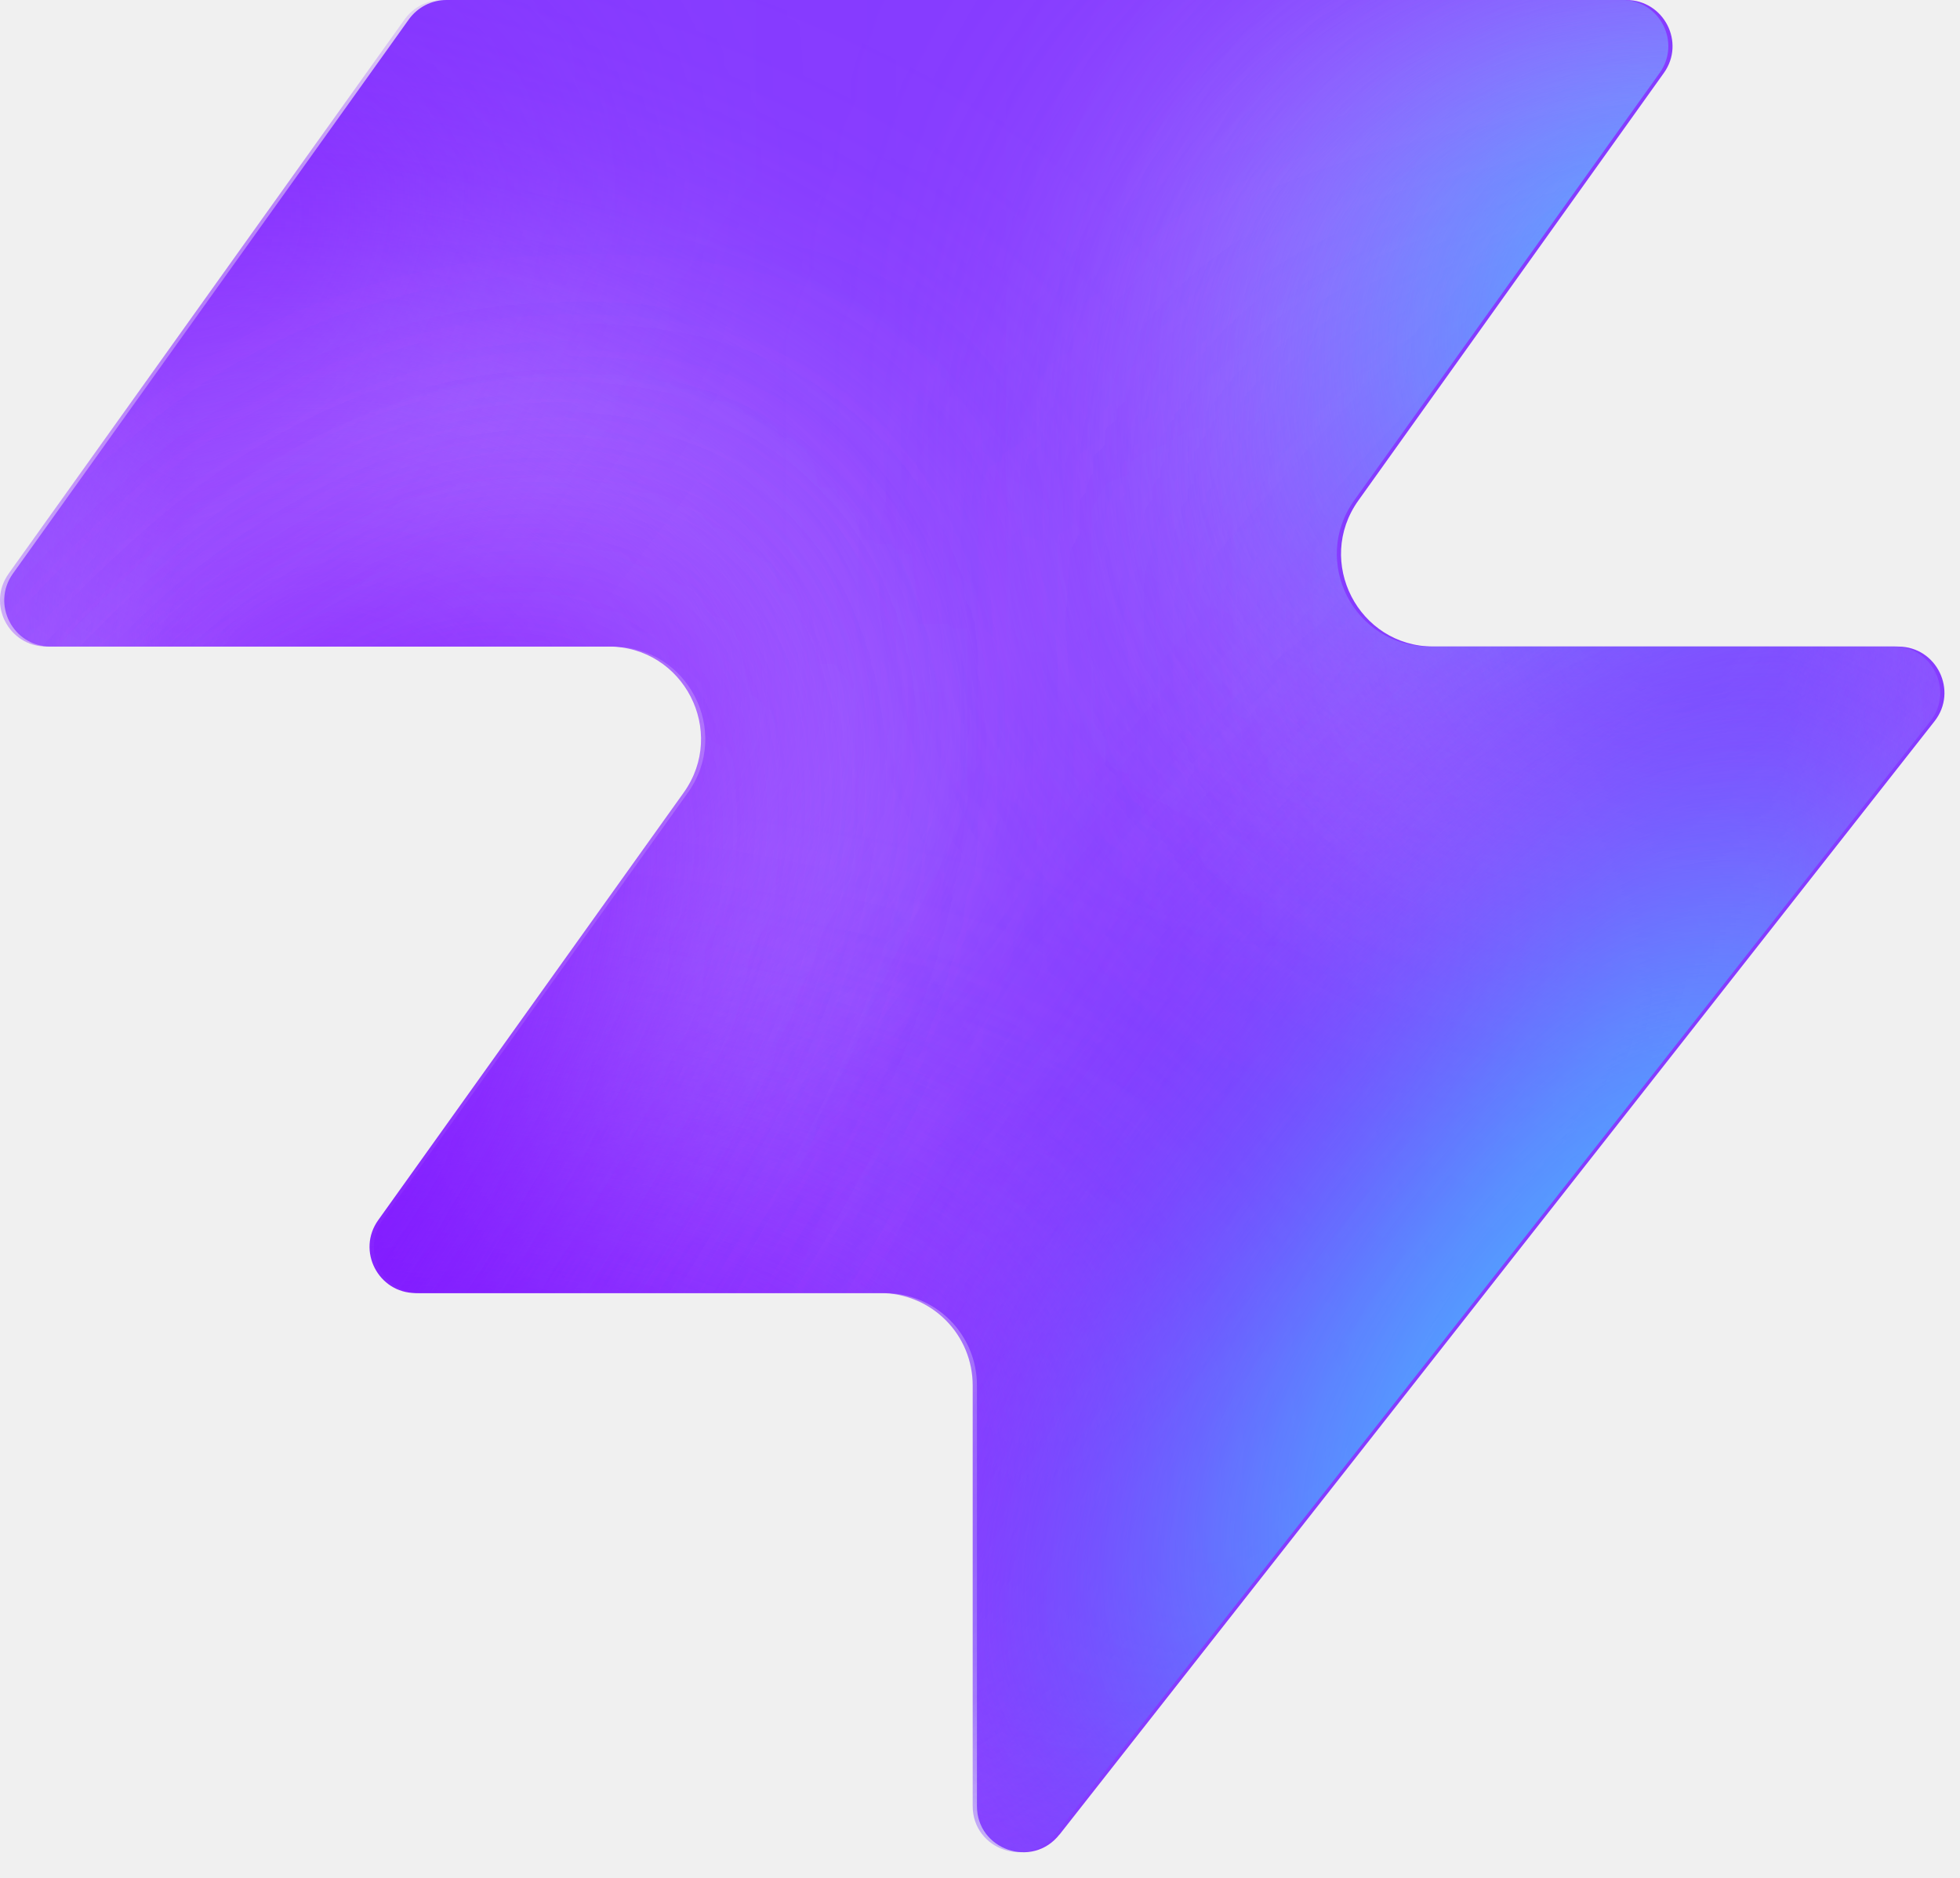
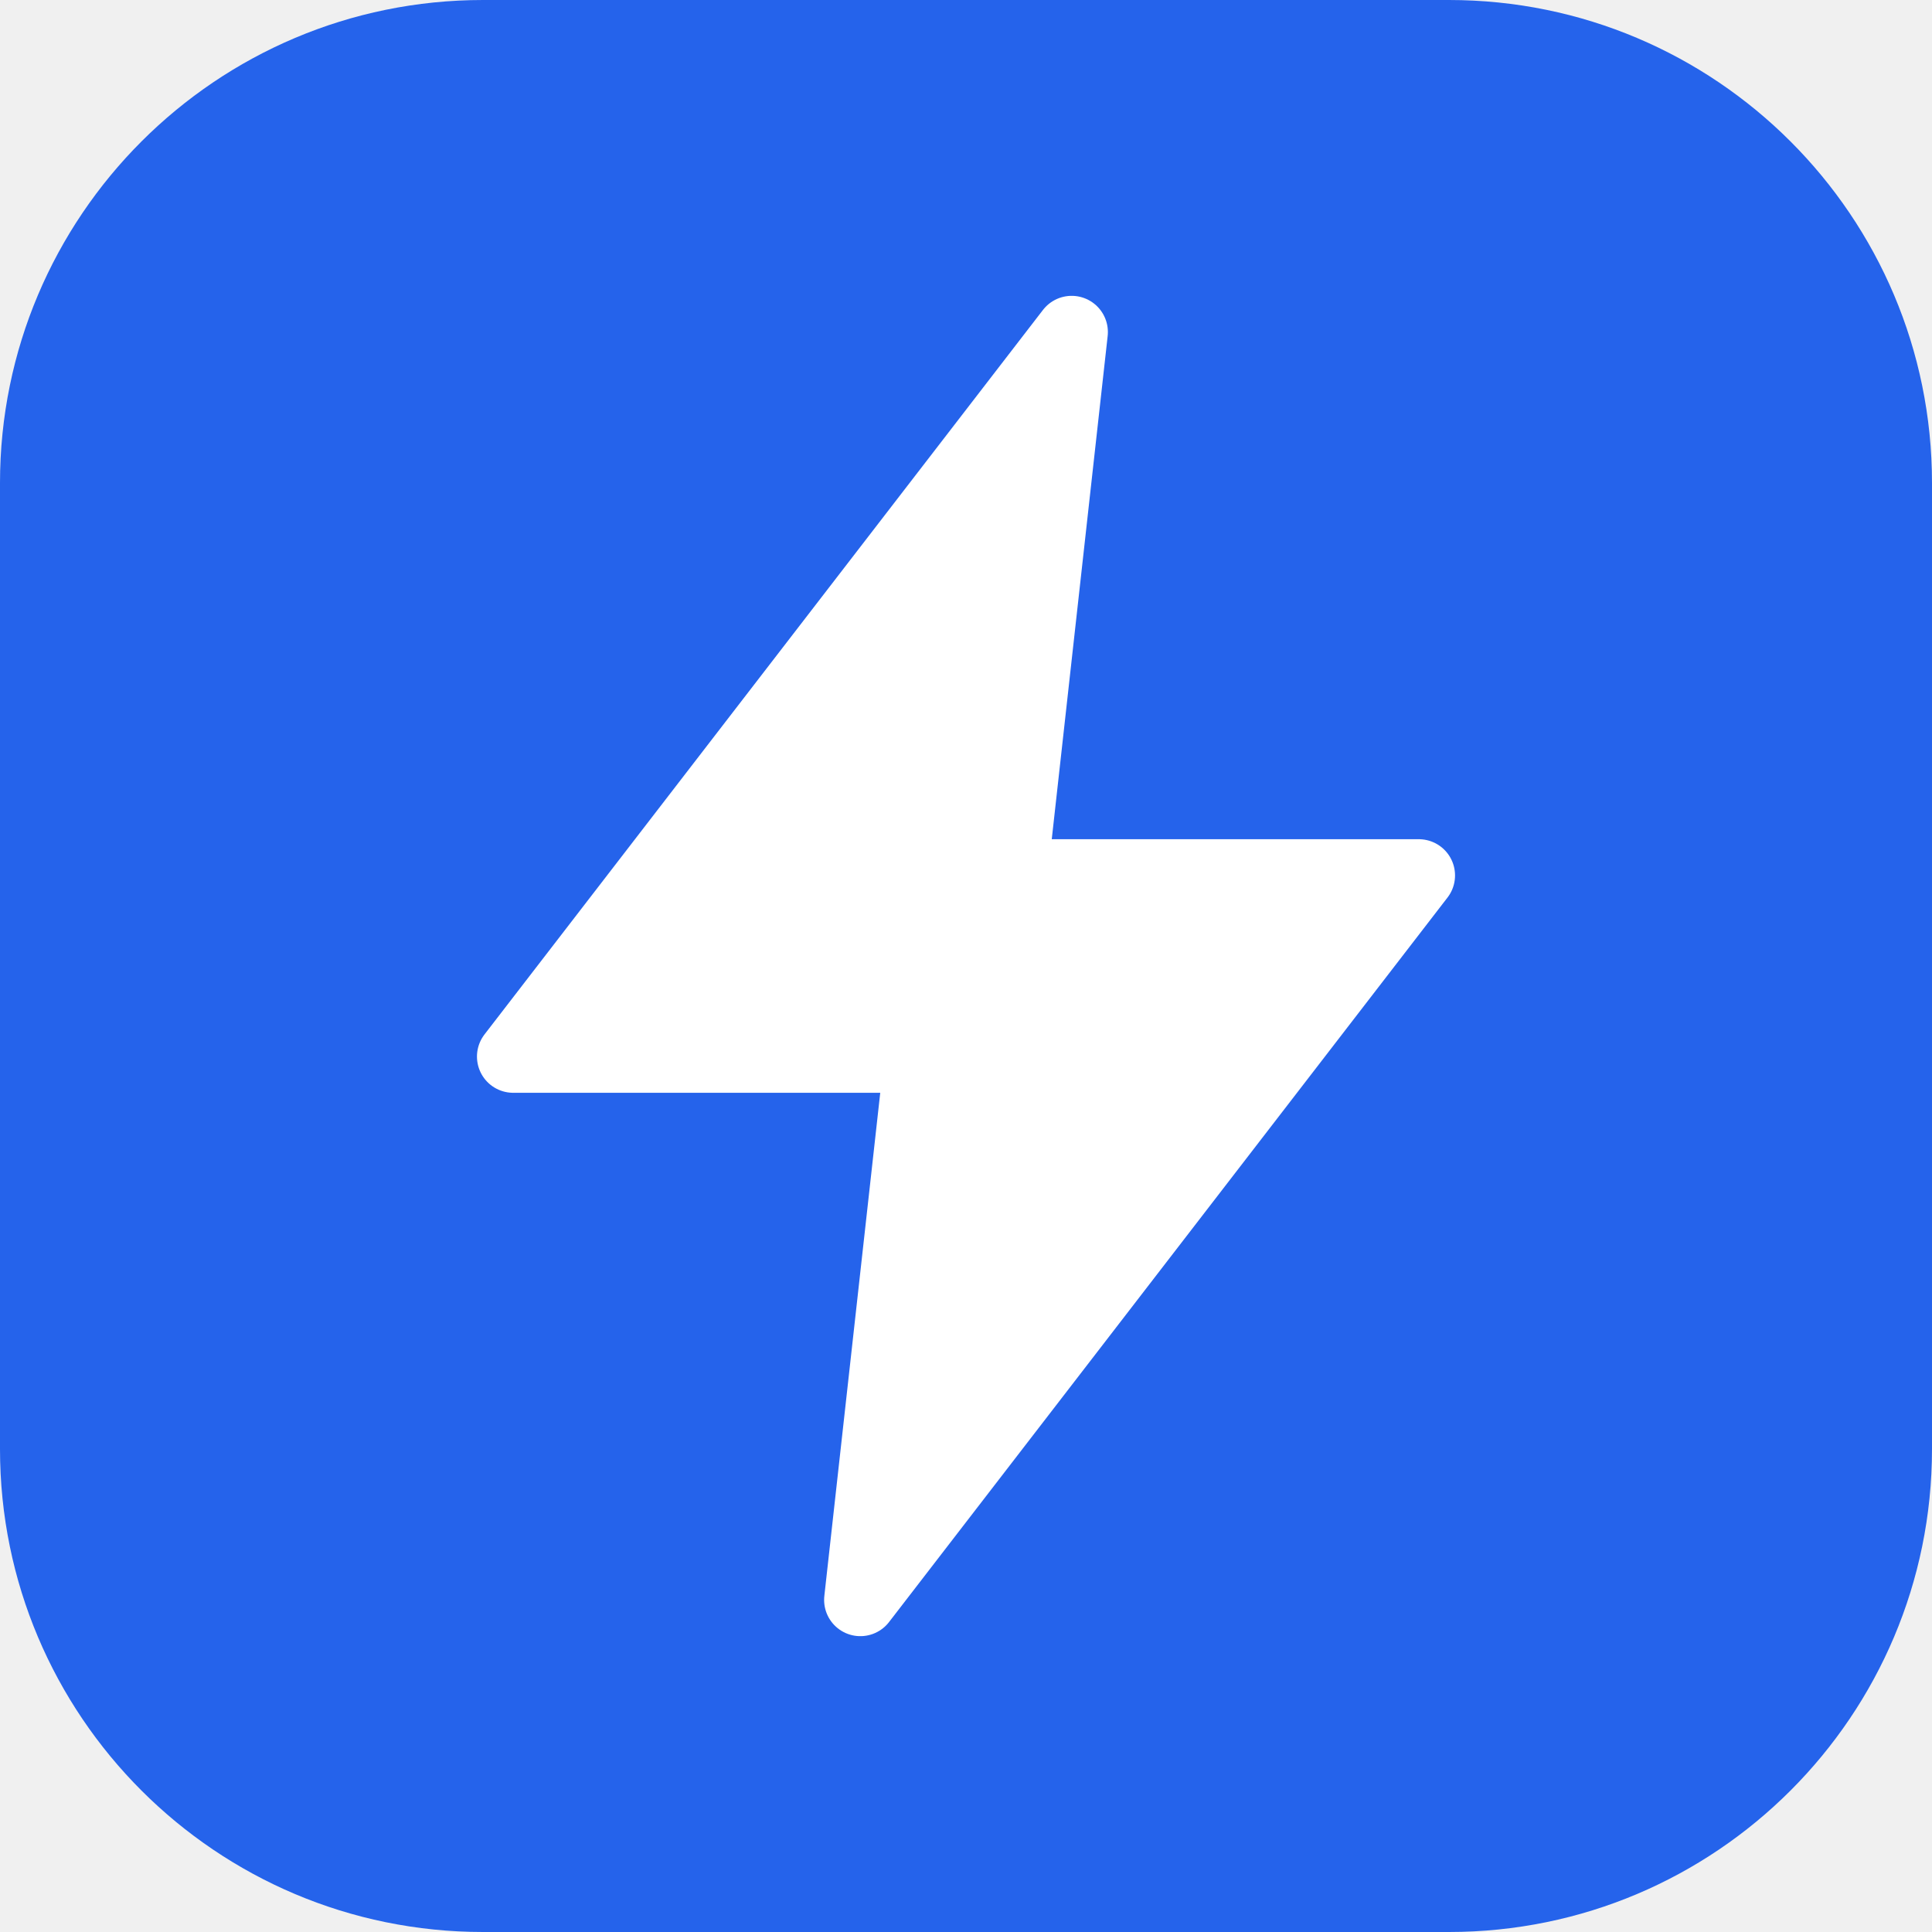
- <svg xmlns="http://www.w3.org/2000/svg" width="48" height="46" fill="none" viewBox="0 0 48 46">
-   <path fill="#863bff" d="M25.946 44.938c-.664.845-2.021.375-2.021-.698V33.937a2.26 2.26 0 0 0-2.262-2.262H10.287c-.92 0-1.456-1.04-.92-1.788l7.48-10.471c1.07-1.497 0-3.578-1.842-3.578H1.237c-.92 0-1.456-1.04-.92-1.788L10.013.474c.214-.297.556-.474.92-.474h28.894c.92 0 1.456 1.04.92 1.788l-7.48 10.471c-1.07 1.498 0 3.579 1.842 3.579h11.377c.943 0 1.473 1.088.89 1.83L25.947 44.94z" style="fill:#863bff;fill:color(display-p3 .525 .23 1);fill-opacity:1" />
-   <mask id="a" width="48" height="46" x="0" y="0" maskUnits="userSpaceOnUse" style="mask-type:alpha">
-     <path fill="#000" d="M25.842 44.938c-.664.844-2.021.375-2.021-.698V33.937a2.26 2.26 0 0 0-2.262-2.262H10.183c-.92 0-1.456-1.04-.92-1.788l7.48-10.471c1.07-1.498 0-3.579-1.842-3.579H1.133c-.92 0-1.456-1.04-.92-1.787L9.91.473c.214-.297.556-.474.92-.474h28.894c.92 0 1.456 1.04.92 1.788l-7.48 10.471c-1.07 1.498 0 3.578 1.842 3.578h11.377c.943 0 1.473 1.088.89 1.832L25.843 44.94z" style="fill:#000;fill-opacity:1" />
-   </mask>
-   <g mask="url(#a)">
-     <g filter="url(#b)">
-       <ellipse cx="5.508" cy="14.704" fill="#ede6ff" rx="5.508" ry="14.704" style="fill:#ede6ff;fill:color(display-p3 .927 .903 1);fill-opacity:1" transform="matrix(.00324 1 1 -.00324 -4.47 31.516)" />
-     </g>
-     <g filter="url(#c)">
-       <ellipse cx="10.399" cy="29.851" fill="#ede6ff" rx="10.399" ry="29.851" style="fill:#ede6ff;fill:color(display-p3 .927 .903 1);fill-opacity:1" transform="matrix(.00324 1 1 -.00324 -39.328 7.883)" />
-     </g>
-     <g filter="url(#d)">
-       <ellipse cx="5.508" cy="30.487" fill="#7e14ff" rx="5.508" ry="30.487" style="fill:#7e14ff;fill:color(display-p3 .492 .077 1);fill-opacity:1" transform="rotate(89.814 -25.913 -14.639)scale(1 -1)" />
-     </g>
-     <g filter="url(#e)">
-       <ellipse cx="5.508" cy="30.599" fill="#7e14ff" rx="5.508" ry="30.599" style="fill:#7e14ff;fill:color(display-p3 .492 .077 1);fill-opacity:1" transform="rotate(89.814 -32.644 -3.334)scale(1 -1)" />
-     </g>
-     <g filter="url(#f)">
-       <ellipse cx="5.508" cy="30.599" fill="#7e14ff" rx="5.508" ry="30.599" style="fill:#7e14ff;fill:color(display-p3 .492 .077 1);fill-opacity:1" transform="matrix(.00324 1 1 -.00324 -34.34 30.47)" />
-     </g>
-     <g filter="url(#g)">
-       <ellipse cx="14.072" cy="22.078" fill="#ede6ff" rx="14.072" ry="22.078" style="fill:#ede6ff;fill:color(display-p3 .927 .903 1);fill-opacity:1" transform="rotate(93.35 24.506 48.493)scale(-1 1)" />
-     </g>
-     <g filter="url(#h)">
-       <ellipse cx="3.47" cy="21.501" fill="#7e14ff" rx="3.47" ry="21.501" style="fill:#7e14ff;fill:color(display-p3 .492 .077 1);fill-opacity:1" transform="rotate(89.009 28.708 47.59)scale(-1 1)" />
-     </g>
-     <g filter="url(#i)">
-       <ellipse cx="3.47" cy="21.501" fill="#7e14ff" rx="3.47" ry="21.501" style="fill:#7e14ff;fill:color(display-p3 .492 .077 1);fill-opacity:1" transform="rotate(89.009 28.708 47.59)scale(-1 1)" />
-     </g>
-     <g filter="url(#j)">
-       <ellipse cx=".387" cy="8.972" fill="#7e14ff" rx="4.407" ry="29.108" style="fill:#7e14ff;fill:color(display-p3 .492 .077 1);fill-opacity:1" transform="rotate(39.51 .387 8.972)" />
-     </g>
-     <g filter="url(#k)">
-       <ellipse cx="47.523" cy="-6.092" fill="#7e14ff" rx="4.407" ry="29.108" style="fill:#7e14ff;fill:color(display-p3 .492 .077 1);fill-opacity:1" transform="rotate(37.892 47.523 -6.092)" />
-     </g>
-     <g filter="url(#l)">
-       <ellipse cx="41.412" cy="6.333" fill="#47bfff" rx="5.971" ry="9.665" style="fill:#47bfff;fill:color(display-p3 .28 .748 1);fill-opacity:1" transform="rotate(37.892 41.412 6.333)" />
-     </g>
-     <g filter="url(#m)">
-       <ellipse cx="-1.879" cy="38.332" fill="#7e14ff" rx="4.407" ry="29.108" style="fill:#7e14ff;fill:color(display-p3 .492 .077 1);fill-opacity:1" transform="rotate(37.892 -1.88 38.332)" />
-     </g>
-     <g filter="url(#n)">
-       <ellipse cx="-1.879" cy="38.332" fill="#7e14ff" rx="4.407" ry="29.108" style="fill:#7e14ff;fill:color(display-p3 .492 .077 1);fill-opacity:1" transform="rotate(37.892 -1.88 38.332)" />
-     </g>
-     <g filter="url(#o)">
-       <ellipse cx="35.651" cy="29.907" fill="#7e14ff" rx="4.407" ry="29.108" style="fill:#7e14ff;fill:color(display-p3 .492 .077 1);fill-opacity:1" transform="rotate(37.892 35.651 29.907)" />
-     </g>
-     <g filter="url(#p)">
-       <ellipse cx="38.418" cy="32.4" fill="#47bfff" rx="5.971" ry="15.297" style="fill:#47bfff;fill:color(display-p3 .28 .748 1);fill-opacity:1" transform="rotate(37.892 38.418 32.4)" />
-     </g>
-   </g>
-   <defs>
-     <filter id="b" width="60.045" height="41.654" x="-19.77" y="16.149" color-interpolation-filters="sRGB" filterUnits="userSpaceOnUse">
-       <feFlood flood-opacity="0" result="BackgroundImageFix" />
-       <feBlend in="SourceGraphic" in2="BackgroundImageFix" result="shape" />
-       <feGaussianBlur result="effect1_foregroundBlur_2002_17158" stdDeviation="7.659" />
-     </filter>
-     <filter id="c" width="90.34" height="51.437" x="-54.613" y="-7.533" color-interpolation-filters="sRGB" filterUnits="userSpaceOnUse">
-       <feFlood flood-opacity="0" result="BackgroundImageFix" />
-       <feBlend in="SourceGraphic" in2="BackgroundImageFix" result="shape" />
-       <feGaussianBlur result="effect1_foregroundBlur_2002_17158" stdDeviation="7.659" />
-     </filter>
-     <filter id="d" width="79.355" height="29.4" x="-49.64" y="2.03" color-interpolation-filters="sRGB" filterUnits="userSpaceOnUse">
-       <feFlood flood-opacity="0" result="BackgroundImageFix" />
-       <feBlend in="SourceGraphic" in2="BackgroundImageFix" result="shape" />
-       <feGaussianBlur result="effect1_foregroundBlur_2002_17158" stdDeviation="4.596" />
-     </filter>
-     <filter id="e" width="79.579" height="29.4" x="-45.045" y="20.029" color-interpolation-filters="sRGB" filterUnits="userSpaceOnUse">
-       <feFlood flood-opacity="0" result="BackgroundImageFix" />
-       <feBlend in="SourceGraphic" in2="BackgroundImageFix" result="shape" />
-       <feGaussianBlur result="effect1_foregroundBlur_2002_17158" stdDeviation="4.596" />
-     </filter>
-     <filter id="f" width="79.579" height="29.4" x="-43.513" y="21.178" color-interpolation-filters="sRGB" filterUnits="userSpaceOnUse">
-       <feFlood flood-opacity="0" result="BackgroundImageFix" />
-       <feBlend in="SourceGraphic" in2="BackgroundImageFix" result="shape" />
-       <feGaussianBlur result="effect1_foregroundBlur_2002_17158" stdDeviation="4.596" />
-     </filter>
-     <filter id="g" width="74.749" height="58.852" x="15.756" y="-17.901" color-interpolation-filters="sRGB" filterUnits="userSpaceOnUse">
-       <feFlood flood-opacity="0" result="BackgroundImageFix" />
-       <feBlend in="SourceGraphic" in2="BackgroundImageFix" result="shape" />
-       <feGaussianBlur result="effect1_foregroundBlur_2002_17158" stdDeviation="7.659" />
-     </filter>
-     <filter id="h" width="61.377" height="25.362" x="23.548" y="2.284" color-interpolation-filters="sRGB" filterUnits="userSpaceOnUse">
-       <feFlood flood-opacity="0" result="BackgroundImageFix" />
-       <feBlend in="SourceGraphic" in2="BackgroundImageFix" result="shape" />
-       <feGaussianBlur result="effect1_foregroundBlur_2002_17158" stdDeviation="4.596" />
-     </filter>
-     <filter id="i" width="61.377" height="25.362" x="23.548" y="2.284" color-interpolation-filters="sRGB" filterUnits="userSpaceOnUse">
-       <feFlood flood-opacity="0" result="BackgroundImageFix" />
-       <feBlend in="SourceGraphic" in2="BackgroundImageFix" result="shape" />
-       <feGaussianBlur result="effect1_foregroundBlur_2002_17158" stdDeviation="4.596" />
-     </filter>
-     <filter id="j" width="56.045" height="63.649" x="-27.636" y="-22.853" color-interpolation-filters="sRGB" filterUnits="userSpaceOnUse">
-       <feFlood flood-opacity="0" result="BackgroundImageFix" />
-       <feBlend in="SourceGraphic" in2="BackgroundImageFix" result="shape" />
-       <feGaussianBlur result="effect1_foregroundBlur_2002_17158" stdDeviation="4.596" />
-     </filter>
-     <filter id="k" width="54.814" height="64.646" x="20.116" y="-38.415" color-interpolation-filters="sRGB" filterUnits="userSpaceOnUse">
-       <feFlood flood-opacity="0" result="BackgroundImageFix" />
-       <feBlend in="SourceGraphic" in2="BackgroundImageFix" result="shape" />
-       <feGaussianBlur result="effect1_foregroundBlur_2002_17158" stdDeviation="4.596" />
-     </filter>
-     <filter id="l" width="33.541" height="35.313" x="24.641" y="-11.323" color-interpolation-filters="sRGB" filterUnits="userSpaceOnUse">
-       <feFlood flood-opacity="0" result="BackgroundImageFix" />
-       <feBlend in="SourceGraphic" in2="BackgroundImageFix" result="shape" />
-       <feGaussianBlur result="effect1_foregroundBlur_2002_17158" stdDeviation="4.596" />
-     </filter>
-     <filter id="m" width="54.814" height="64.646" x="-29.286" y="6.009" color-interpolation-filters="sRGB" filterUnits="userSpaceOnUse">
-       <feFlood flood-opacity="0" result="BackgroundImageFix" />
-       <feBlend in="SourceGraphic" in2="BackgroundImageFix" result="shape" />
-       <feGaussianBlur result="effect1_foregroundBlur_2002_17158" stdDeviation="4.596" />
-     </filter>
-     <filter id="n" width="54.814" height="64.646" x="-29.286" y="6.009" color-interpolation-filters="sRGB" filterUnits="userSpaceOnUse">
-       <feFlood flood-opacity="0" result="BackgroundImageFix" />
-       <feBlend in="SourceGraphic" in2="BackgroundImageFix" result="shape" />
-       <feGaussianBlur result="effect1_foregroundBlur_2002_17158" stdDeviation="4.596" />
-     </filter>
-     <filter id="o" width="54.814" height="64.646" x="8.244" y="-2.416" color-interpolation-filters="sRGB" filterUnits="userSpaceOnUse">
-       <feFlood flood-opacity="0" result="BackgroundImageFix" />
-       <feBlend in="SourceGraphic" in2="BackgroundImageFix" result="shape" />
-       <feGaussianBlur result="effect1_foregroundBlur_2002_17158" stdDeviation="4.596" />
-     </filter>
-     <filter id="p" width="39.409" height="43.623" x="18.713" y="10.588" color-interpolation-filters="sRGB" filterUnits="userSpaceOnUse">
-       <feFlood flood-opacity="0" result="BackgroundImageFix" />
-       <feBlend in="SourceGraphic" in2="BackgroundImageFix" result="shape" />
-       <feGaussianBlur result="effect1_foregroundBlur_2002_17158" stdDeviation="4.596" />
-     </filter>
-   </defs>
+ <svg xmlns="http://www.w3.org/2000/svg" viewBox="0 0 32 32" fill="none">
+   <rect width="32" height="32" rx="8" fill="#2563eb" />
+   <path d="M17.75 5.5 8.5 17.5h6.75L14.25 26.5l9.25-12h-6.75l1-9Z" fill="#ffffff" stroke="#ffffff" stroke-width="1.2" stroke-linejoin="round" />
</svg>
